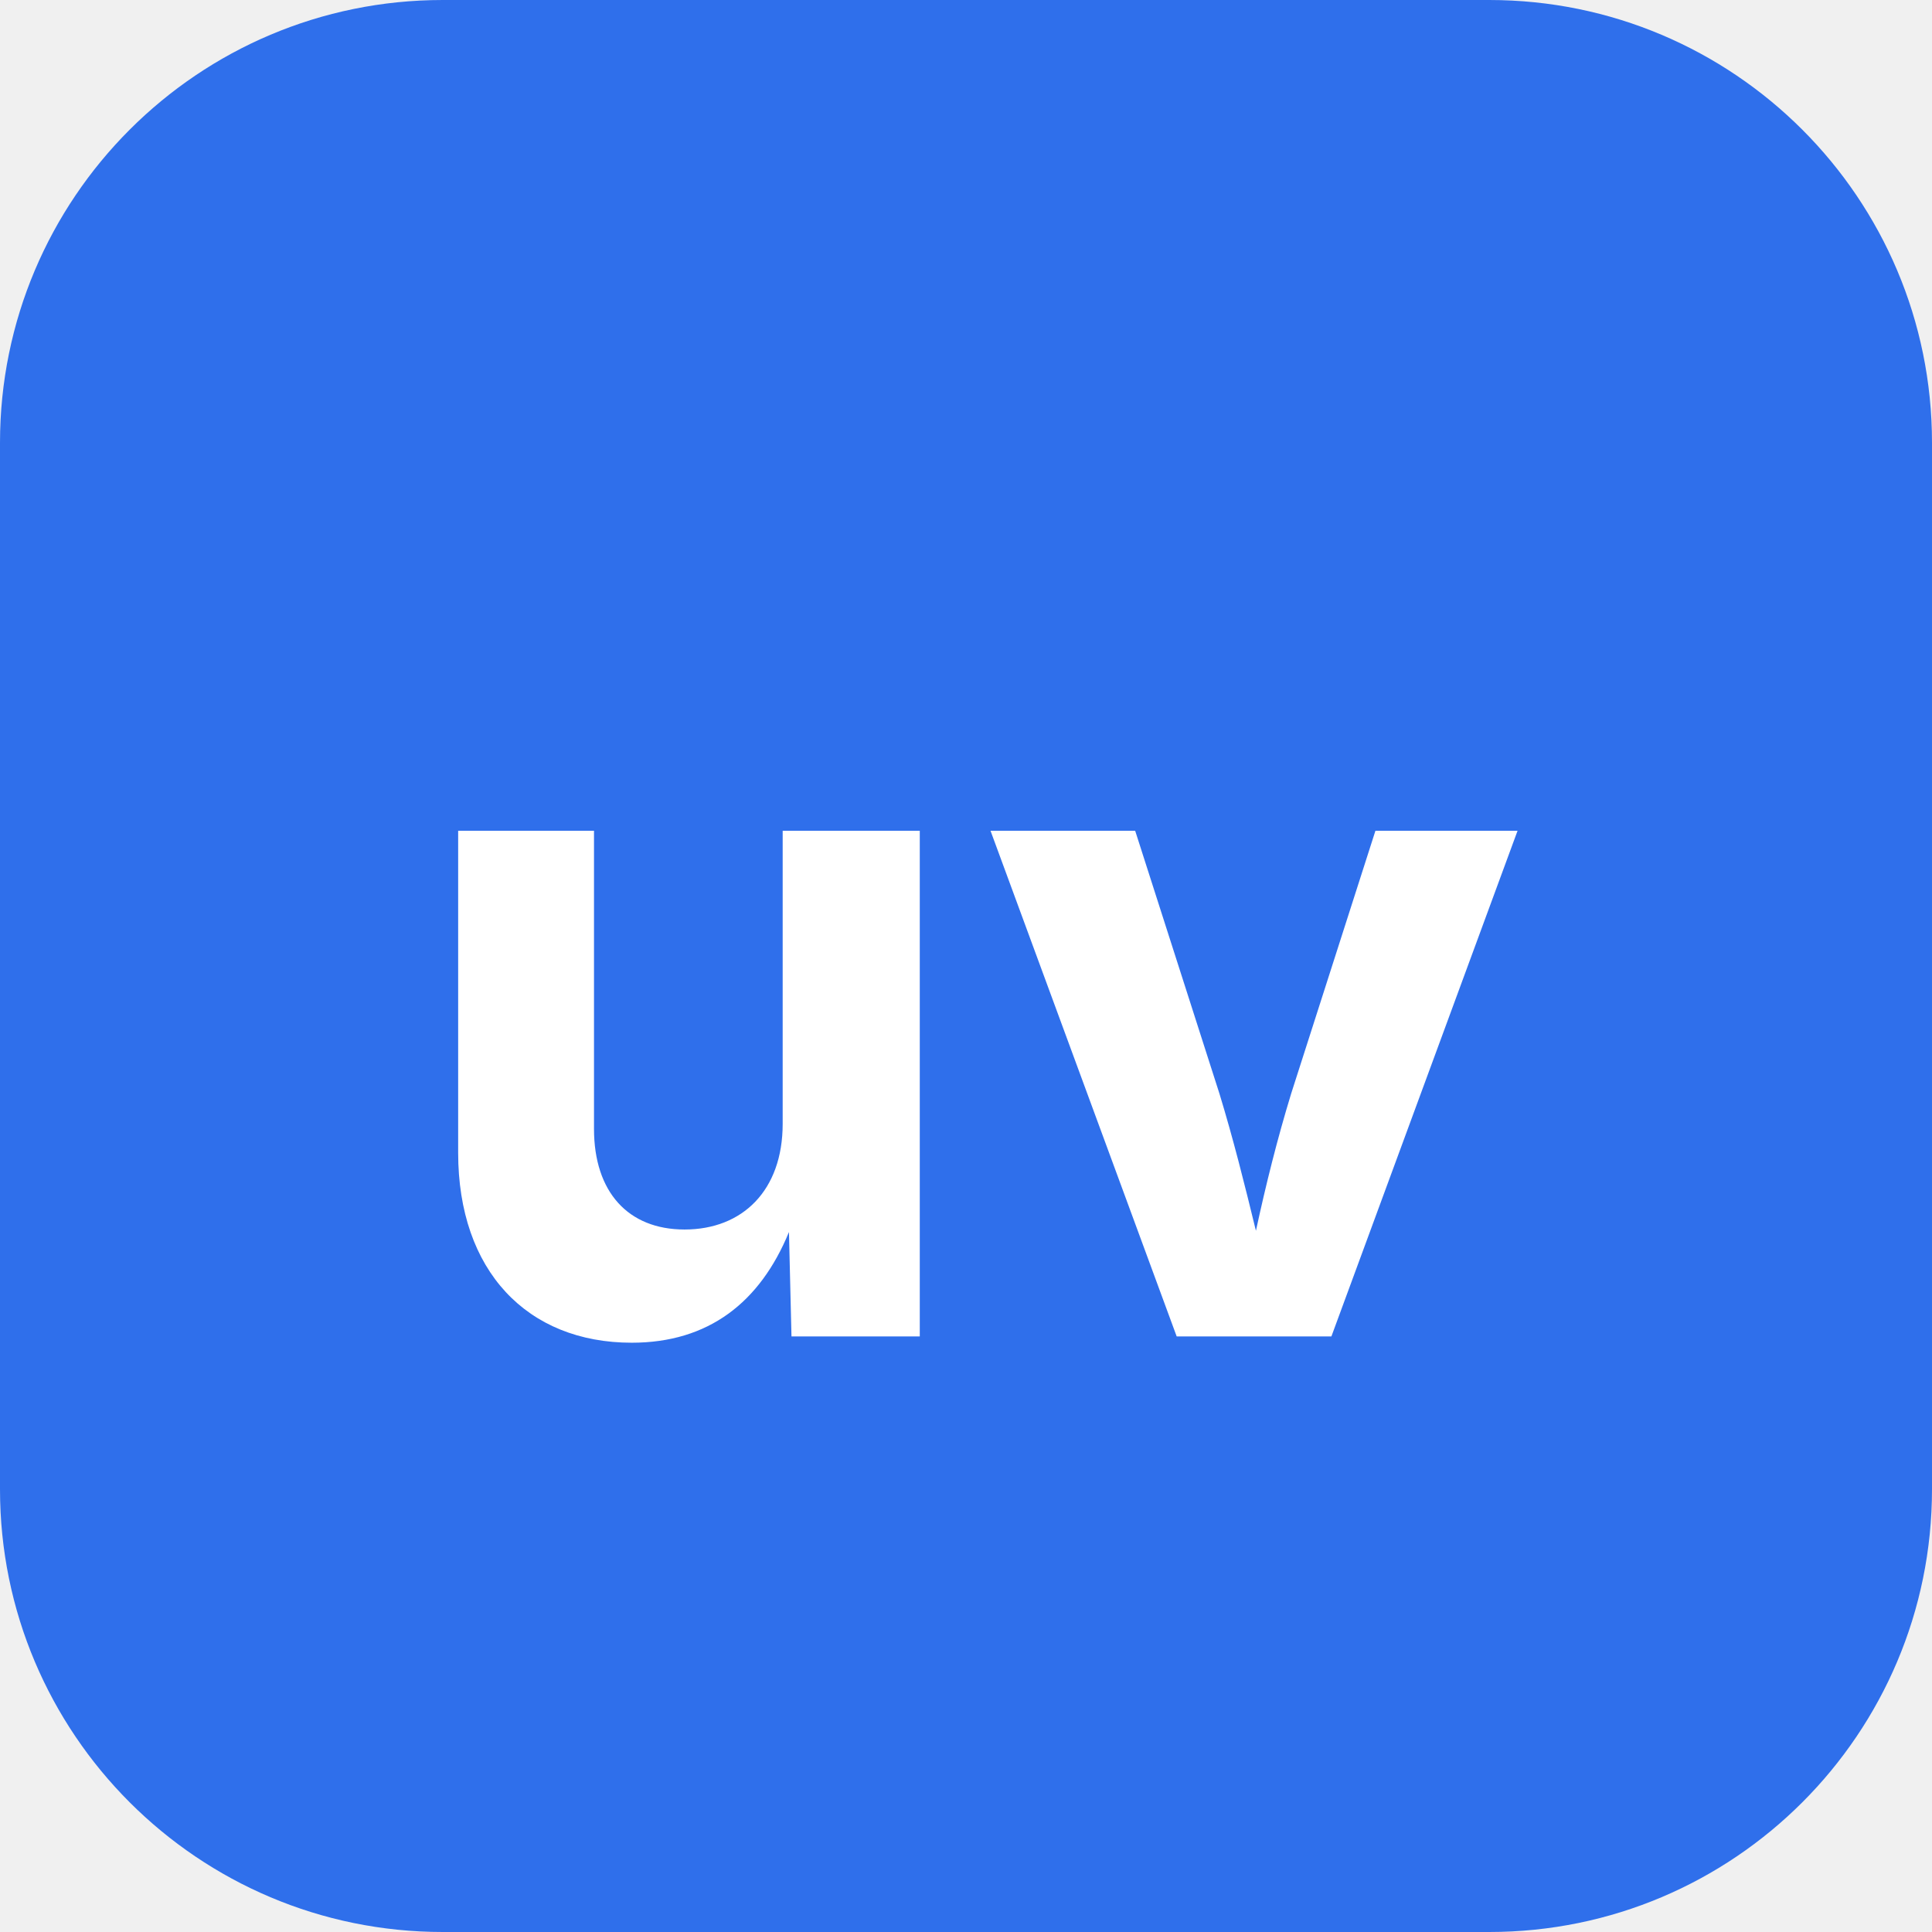
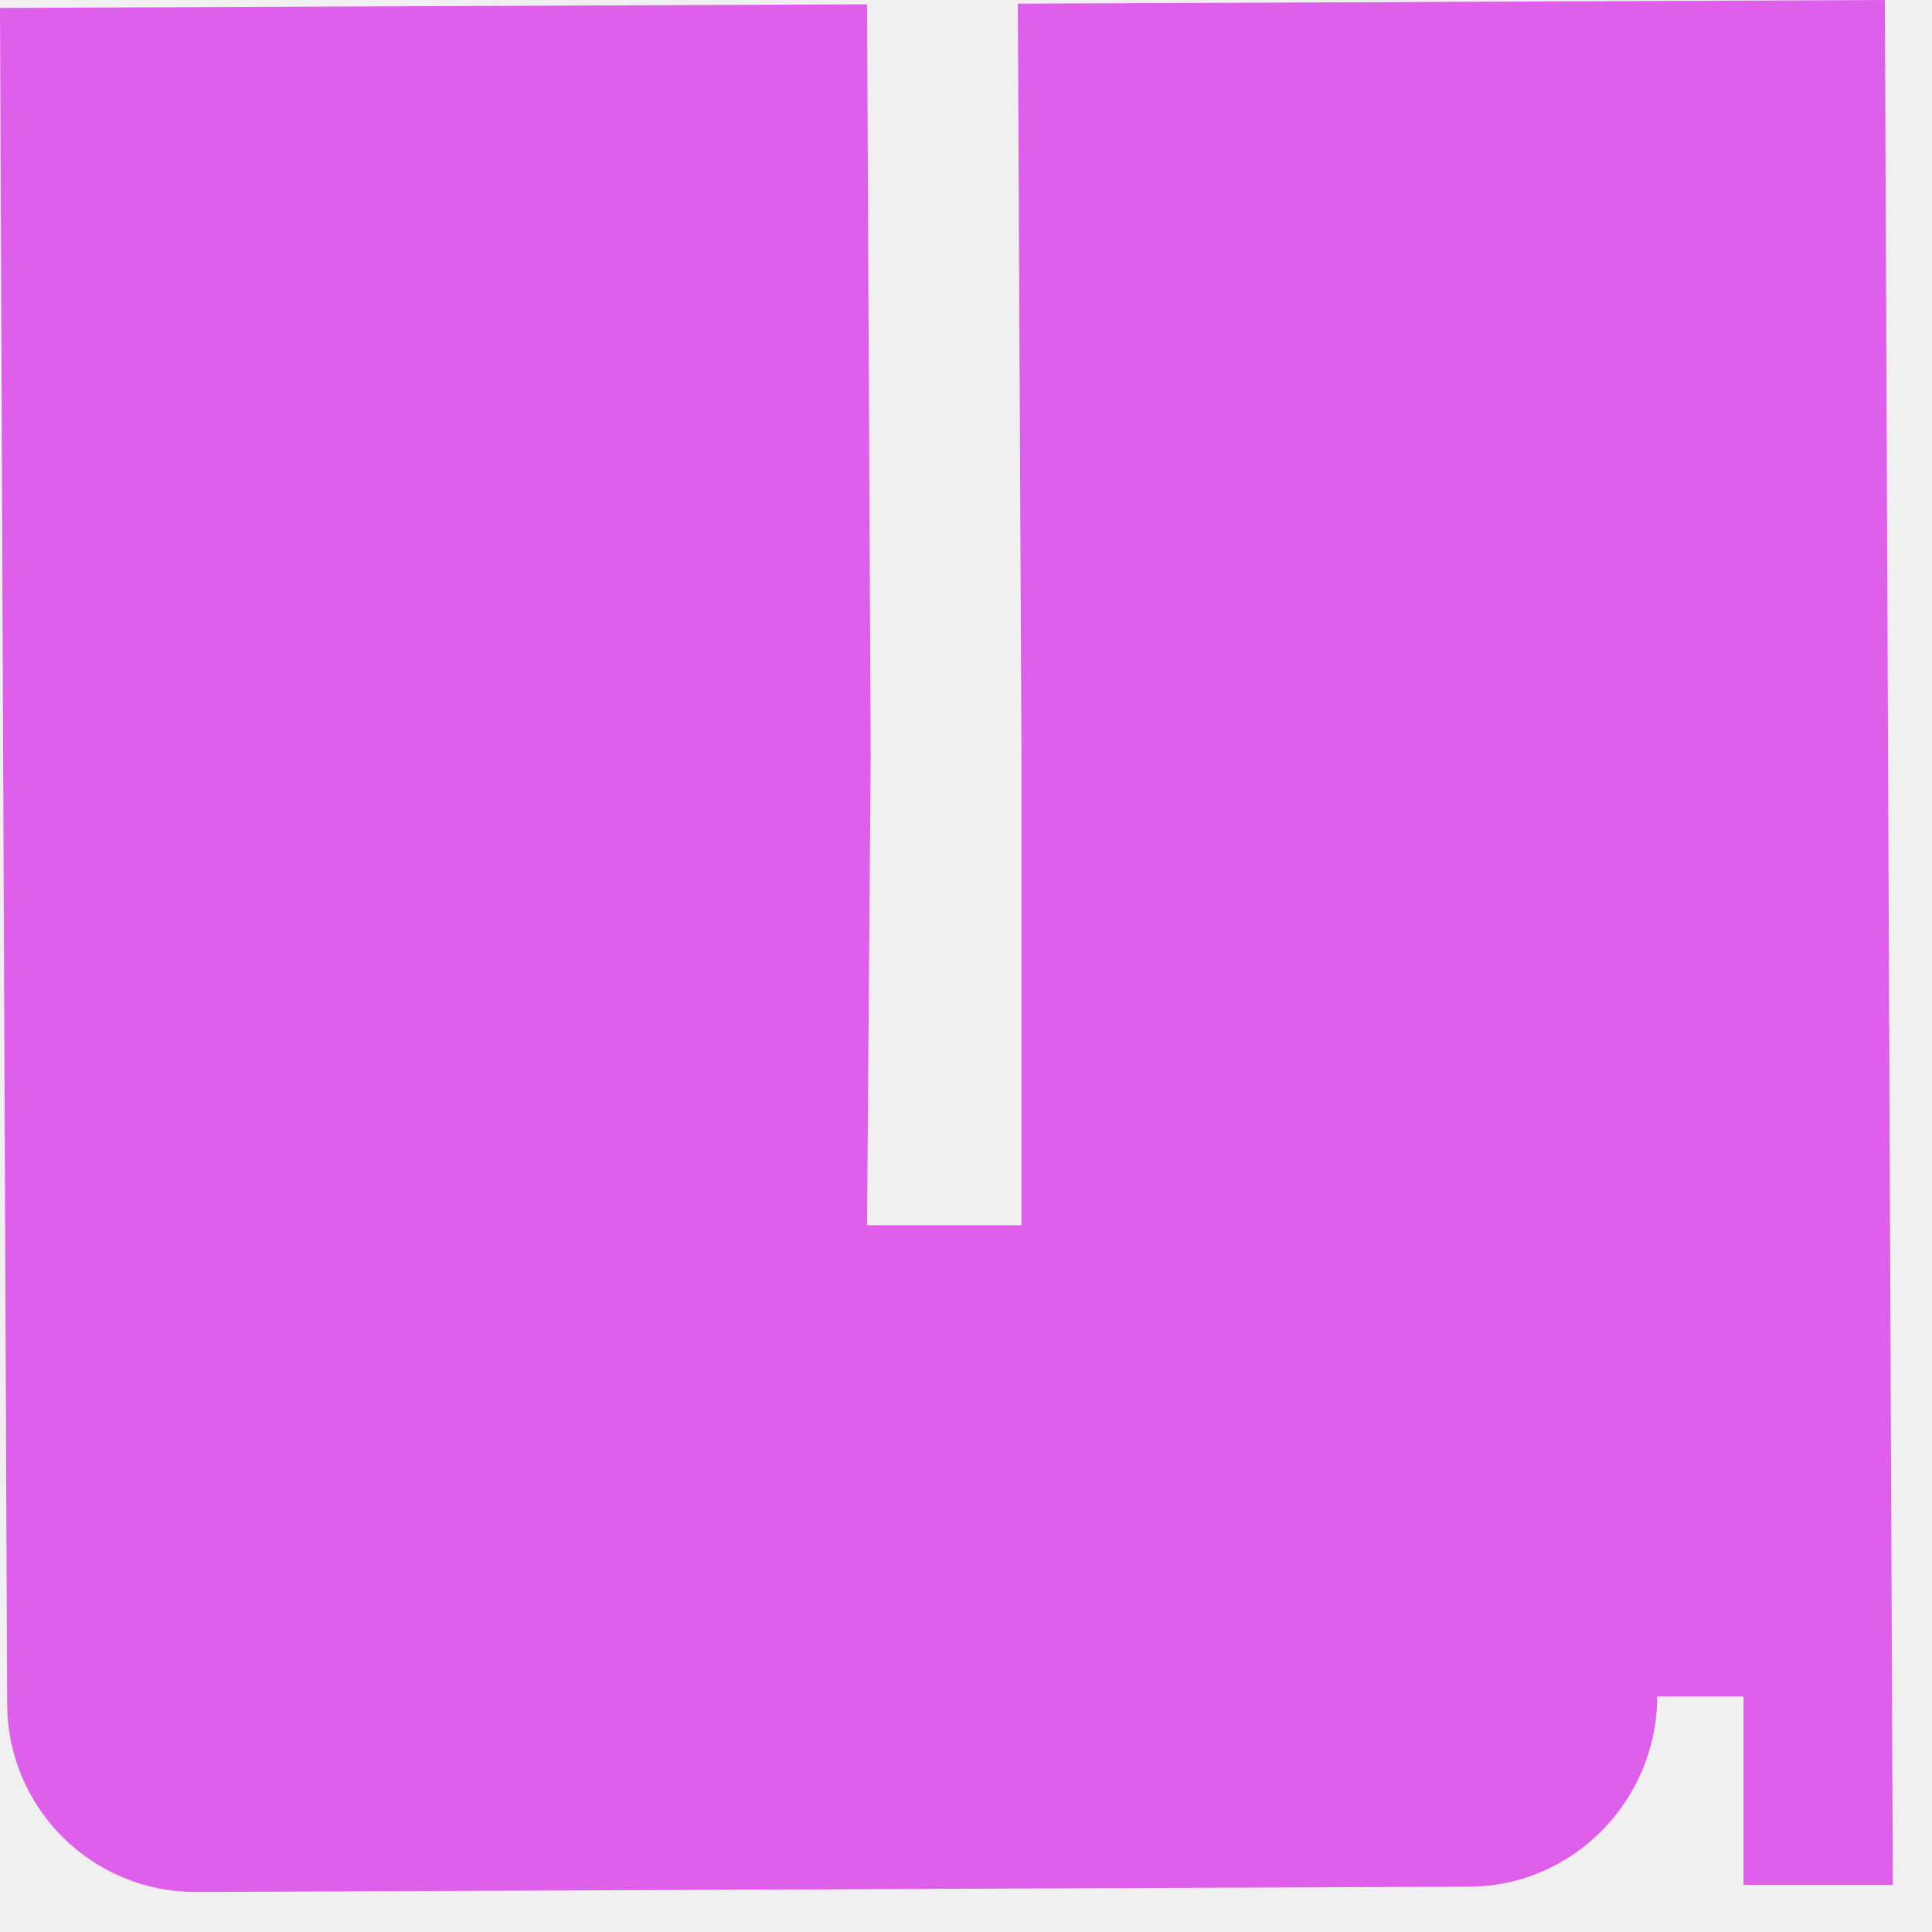
- <svg xmlns="http://www.w3.org/2000/svg" role="img" viewBox="0 0 24 24">
-   <rect width="24" height="24" rx="5.5" fill="#2f6feb" />
-   <text x="12" y="16.6" text-anchor="middle" font-family="system-ui, -apple-system, 'Segoe UI', sans-serif" font-size="11.5" font-weight="650" fill="#ffffff">uv</text>
+ <svg xmlns="http://www.w3.org/2000/svg" width="41" height="41" viewBox="0 0 41 41" fill="none">
+   <path d="M-5.28619e-06 0.169L0.084 20.169L0.152 36.168C0.161 38.377 1.959 40.161 4.169 40.151L20.168 40.084L30.168 40.042L31.185 40.038C33.388 40.028 35.168 38.203 35.168 36V36L37 36L37 39.999L40.168 40L40 -9.94653e-07L21.6 0.078L21.677 16.018L21.677 26L20.077 26L18.4 26L18.477 16.032L18.4 0.091L-5.28619e-06 0.169Z" fill="#DE5FE9" />
</svg>
